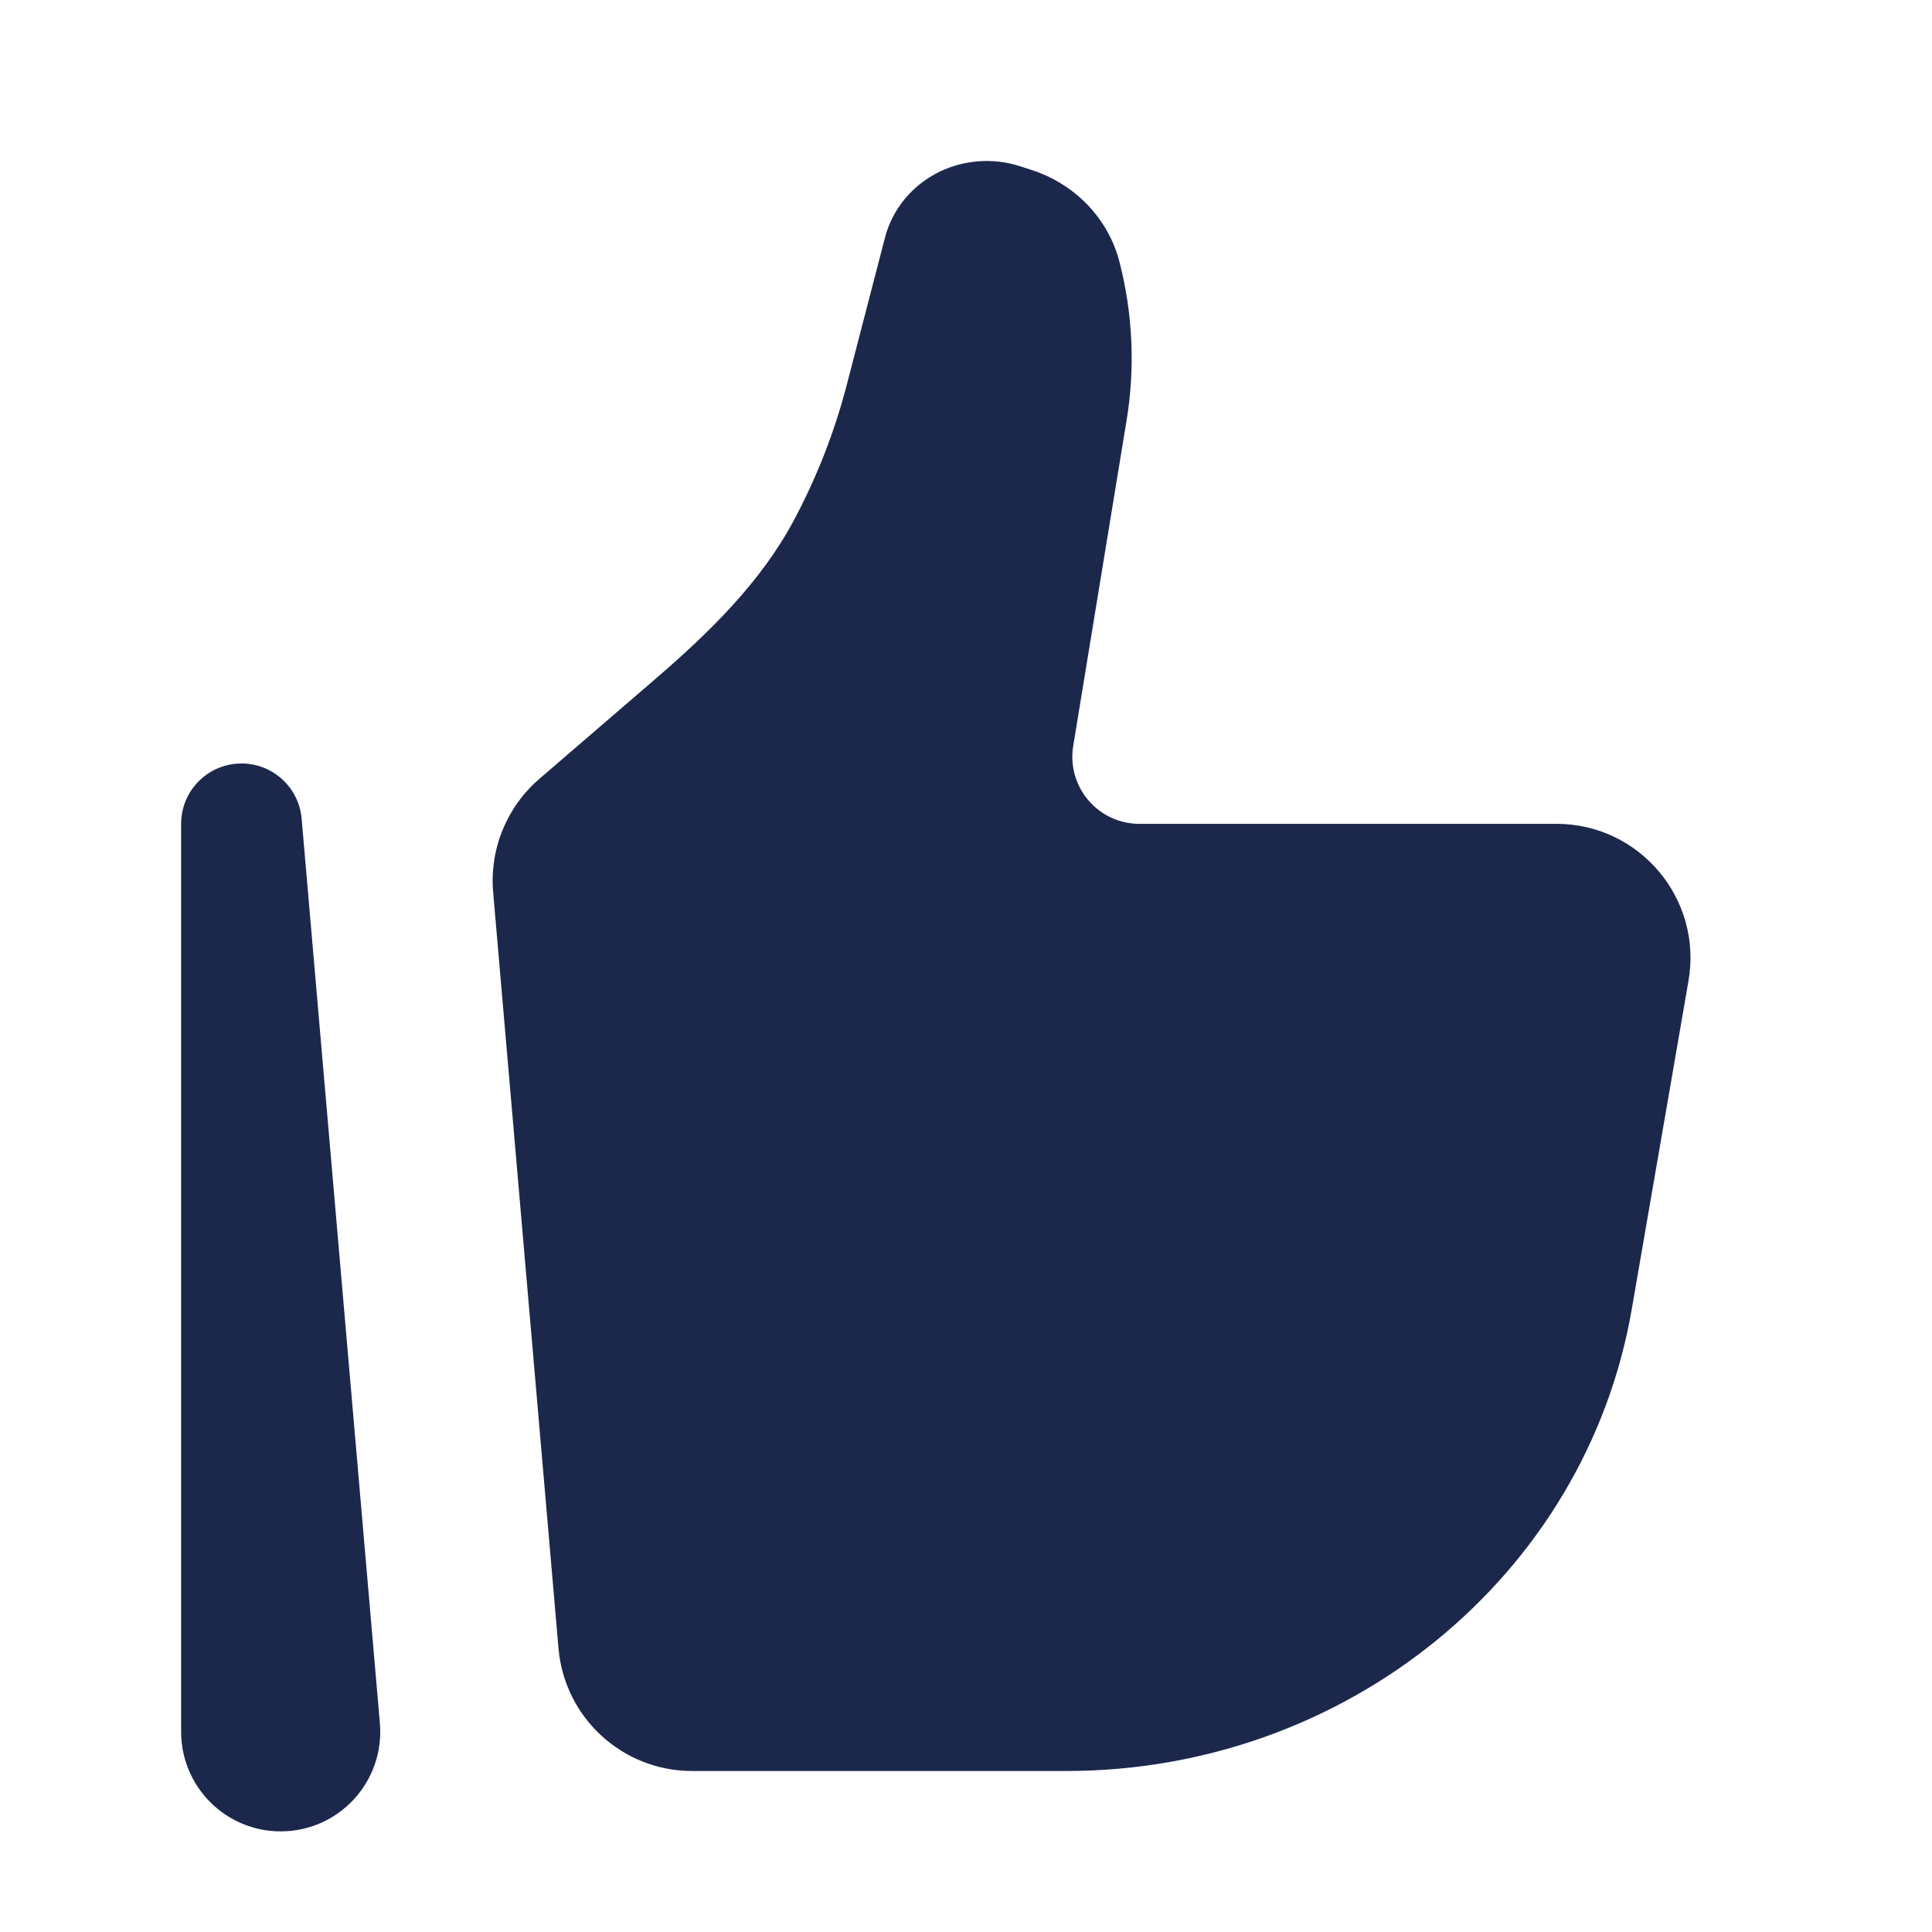
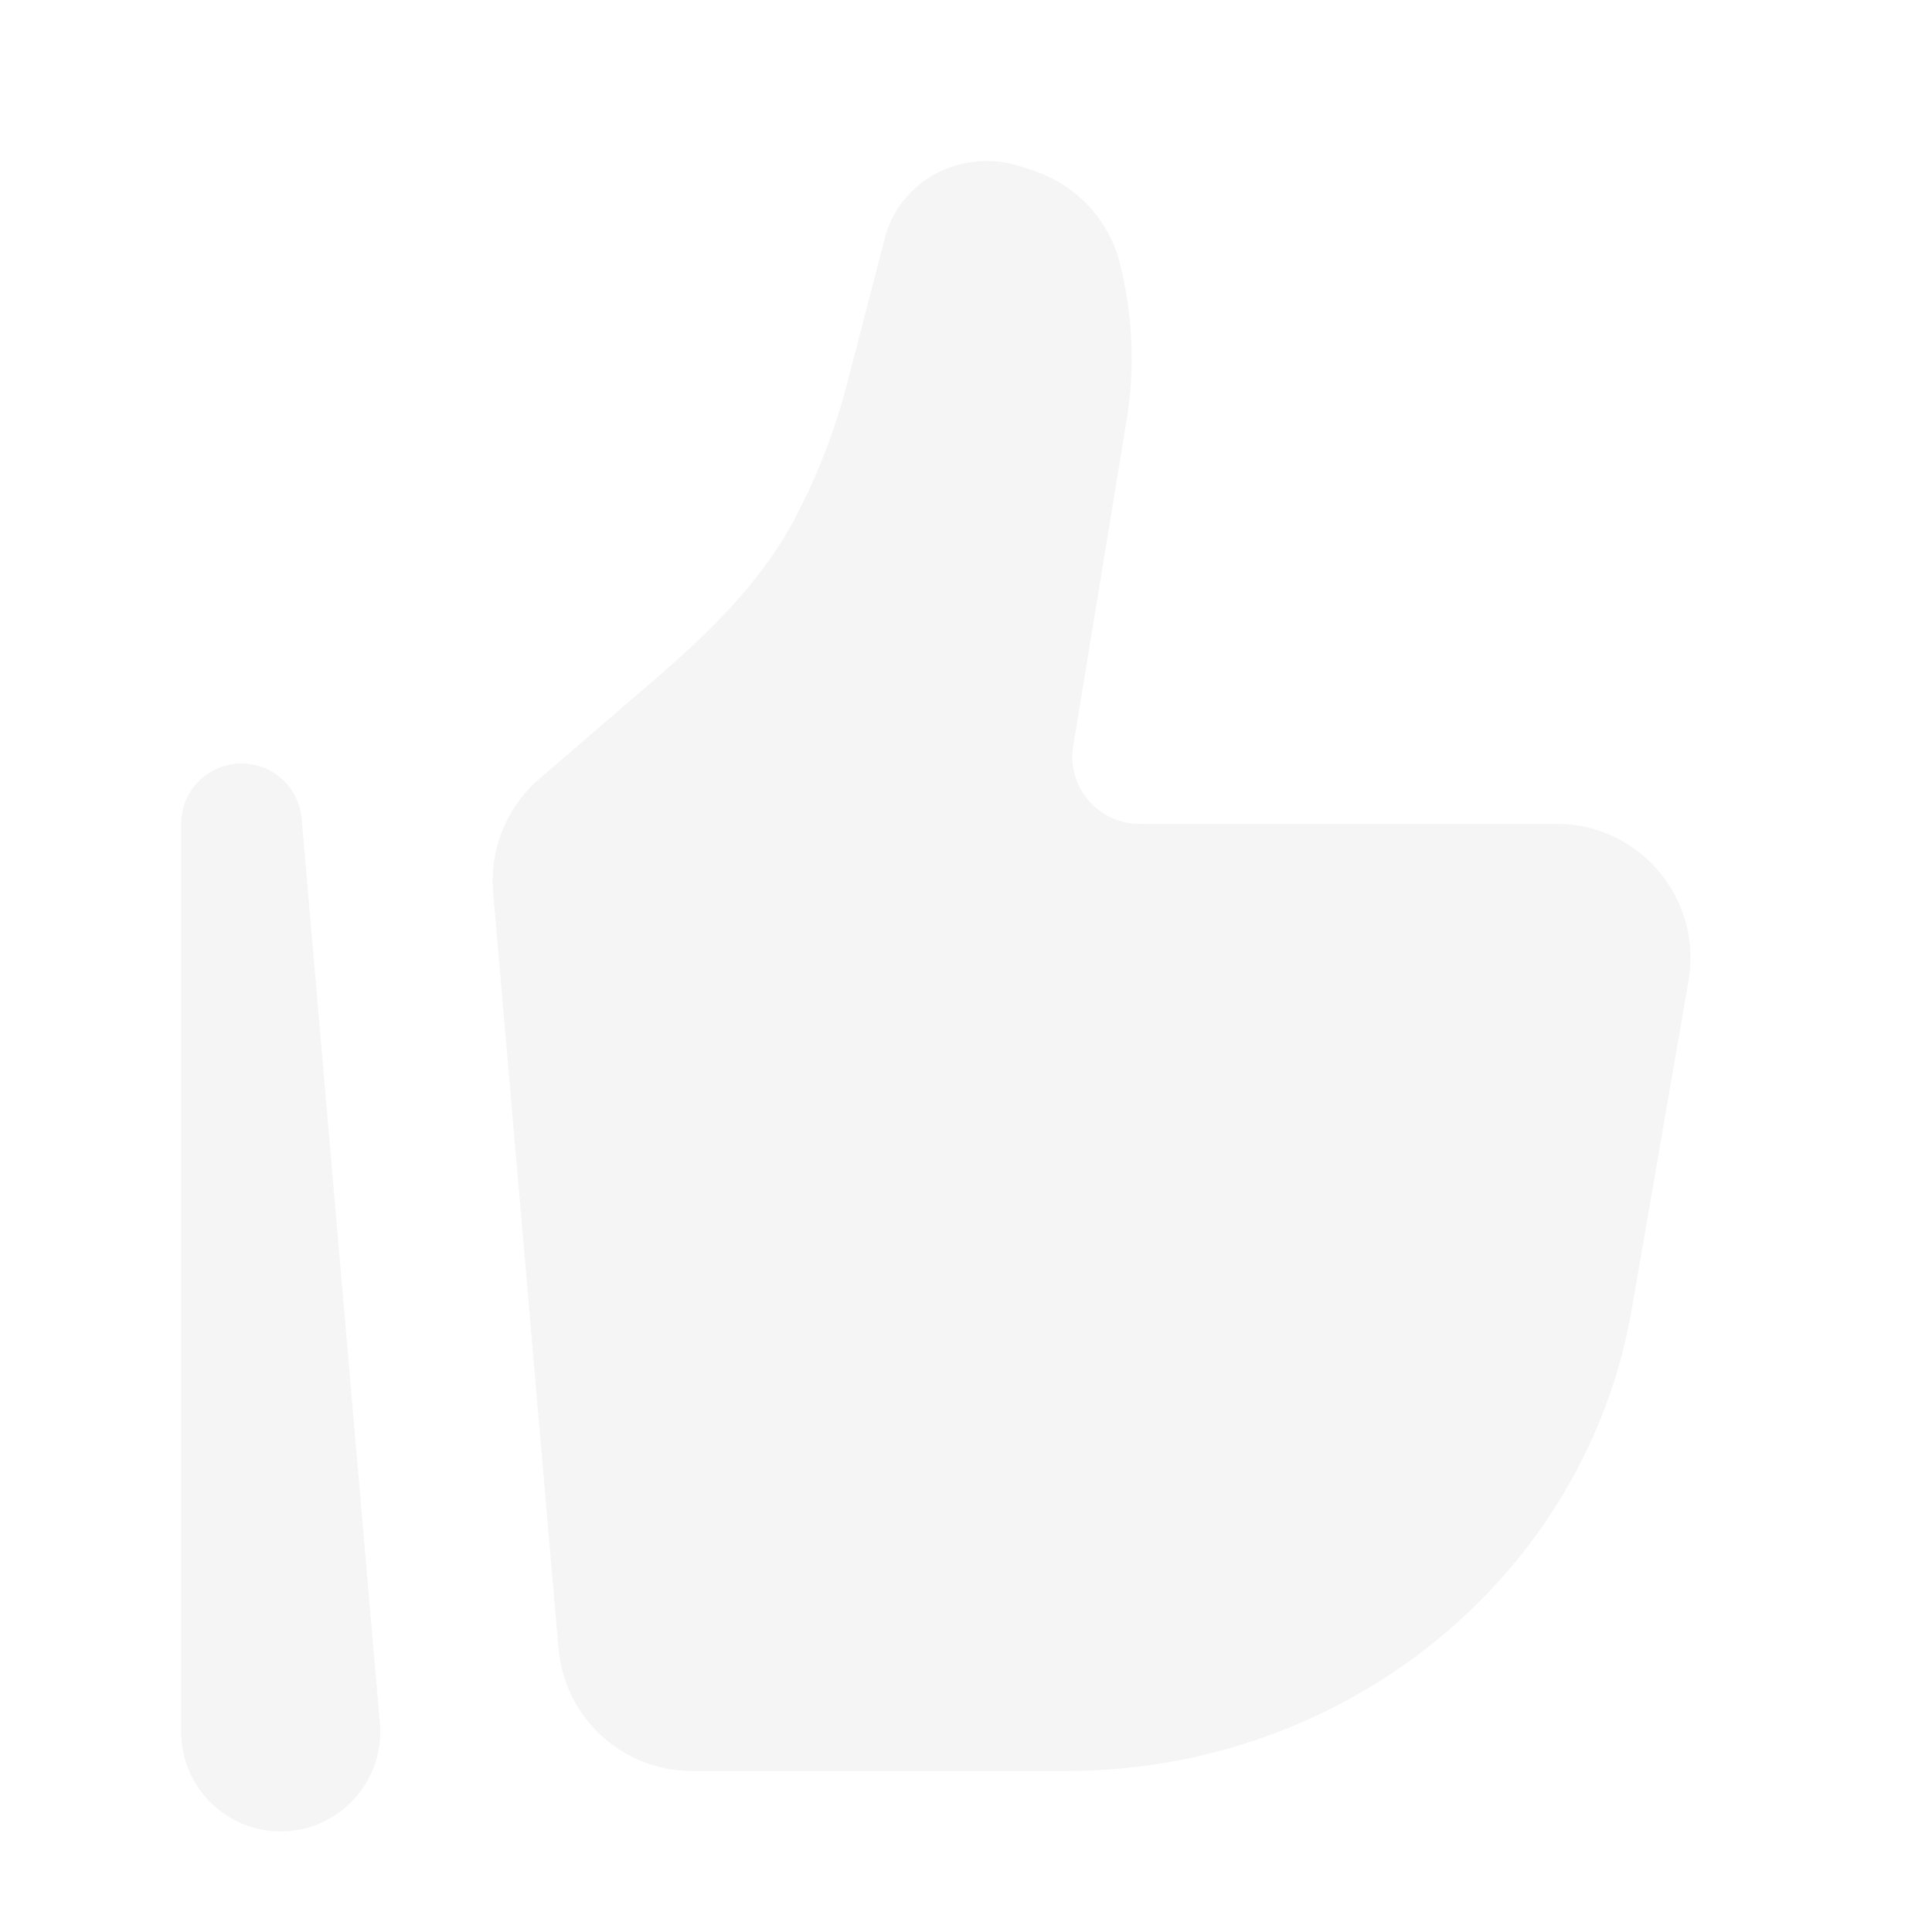
<svg xmlns="http://www.w3.org/2000/svg" width="800px" height="800px" viewBox="0 0 24 24" fill="none">
-   <path d="M20.27 16.265L20.975 12.185C21.152 11.166 20.368 10.234 19.335 10.234H14.154C13.64 10.234 13.249 9.773 13.332 9.266L13.995 5.221C14.103 4.564 14.072 3.892 13.905 3.248C13.766 2.714 13.354 2.285 12.813 2.111L12.668 2.064C12.34 1.959 11.983 1.984 11.674 2.132C11.335 2.296 11.086 2.595 10.994 2.95L10.518 4.784C10.367 5.367 10.146 5.93 9.862 6.463C9.447 7.24 8.805 7.862 8.137 8.438L6.698 9.677C6.293 10.027 6.08 10.551 6.126 11.084L6.938 20.477C7.013 21.339 7.733 22 8.597 22H13.245C16.727 22 19.698 19.574 20.27 16.265Z" fill="#1C274C" />
-   <path fill-rule="evenodd" clip-rule="evenodd" d="M2.968 9.485C3.369 9.468 3.713 9.77 3.747 10.17L4.719 21.406C4.781 22.128 4.213 22.75 3.487 22.75C2.803 22.75 2.25 22.195 2.25 21.513V10.234C2.25 9.833 2.566 9.502 2.968 9.485Z" fill="#1C274C" />
+   <path d="M20.27 16.265L20.975 12.185C21.152 11.166 20.368 10.234 19.335 10.234H14.154C13.64 10.234 13.249 9.773 13.332 9.266L13.995 5.221C14.103 4.564 14.072 3.892 13.905 3.248C13.766 2.714 13.354 2.285 12.813 2.111L12.668 2.064C12.34 1.959 11.983 1.984 11.674 2.132C11.335 2.296 11.086 2.595 10.994 2.95L10.518 4.784C10.367 5.367 10.146 5.93 9.862 6.463C9.447 7.24 8.805 7.862 8.137 8.438L6.698 9.677C6.293 10.027 6.08 10.551 6.126 11.084L6.938 20.477C7.013 21.339 7.733 22 8.597 22H13.245C16.727 22 19.698 19.574 20.27 16.265Z" fill="#f5f5f5" />
+   <path fill-rule="evenodd" clip-rule="evenodd" d="M2.968 9.485C3.369 9.468 3.713 9.77 3.747 10.17L4.719 21.406C4.781 22.128 4.213 22.75 3.487 22.75C2.803 22.75 2.25 22.195 2.25 21.513V10.234C2.25 9.833 2.566 9.502 2.968 9.485Z" fill="#f5f5f5" />
</svg>
